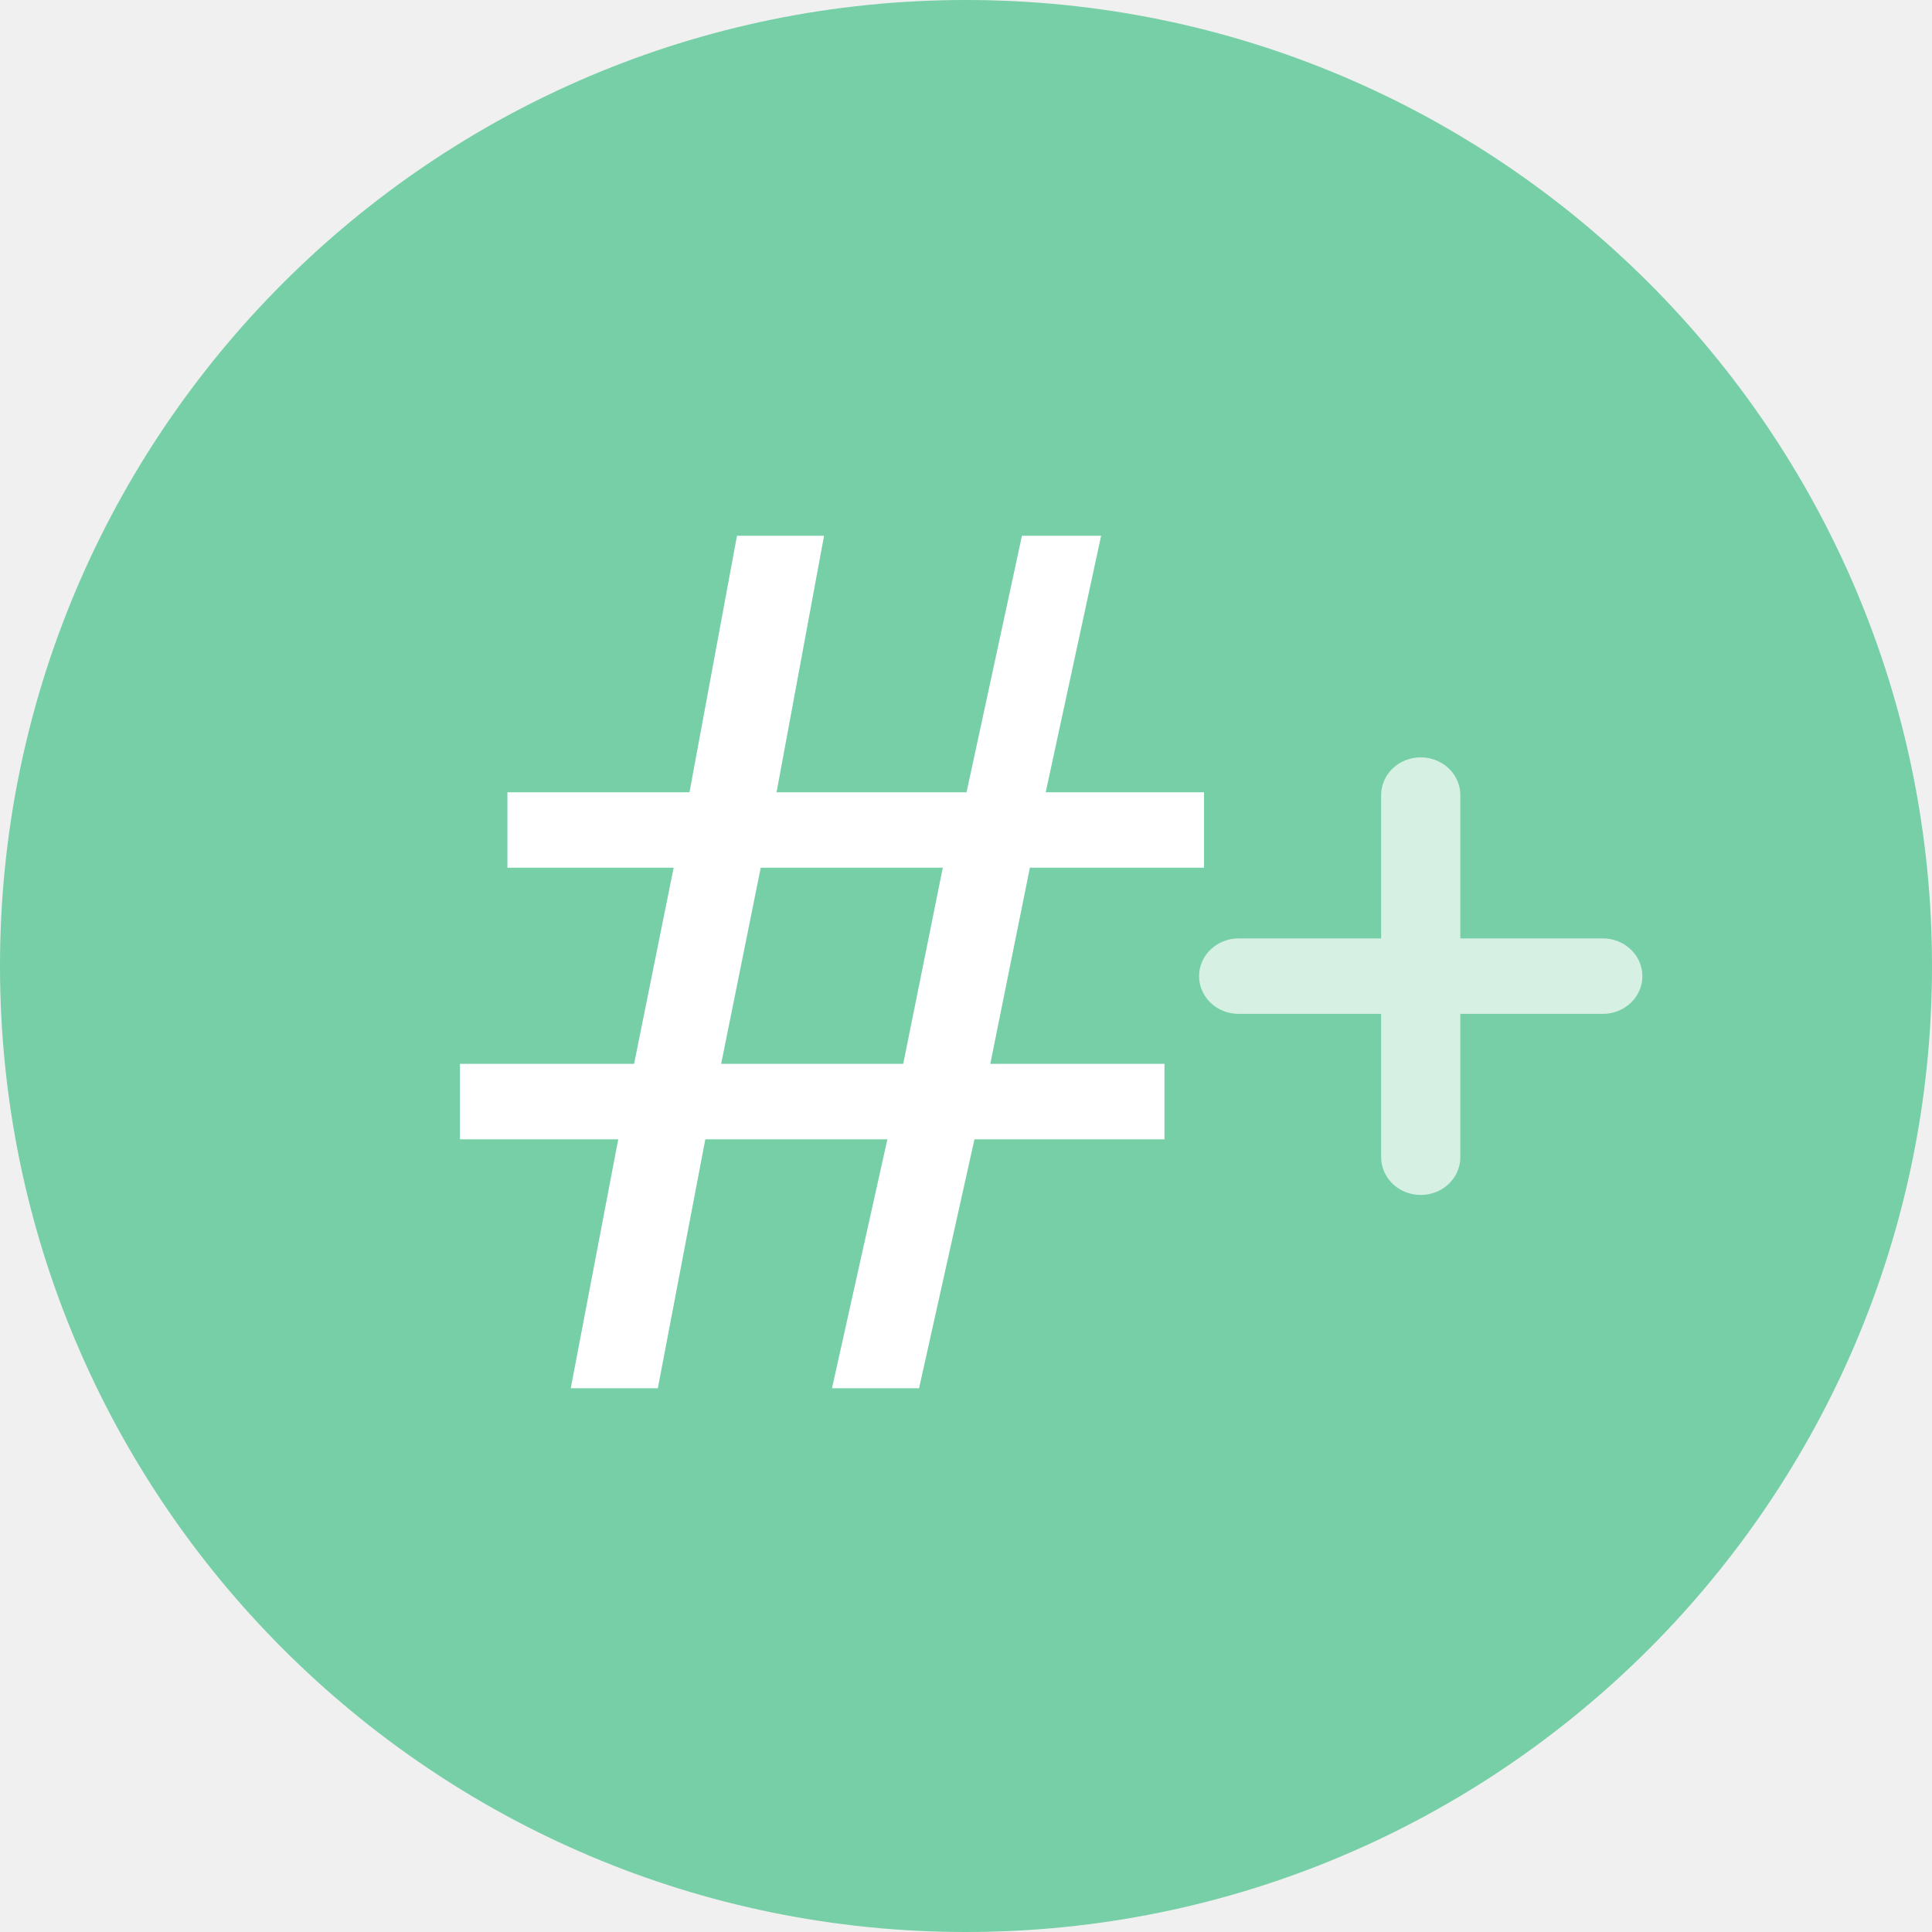
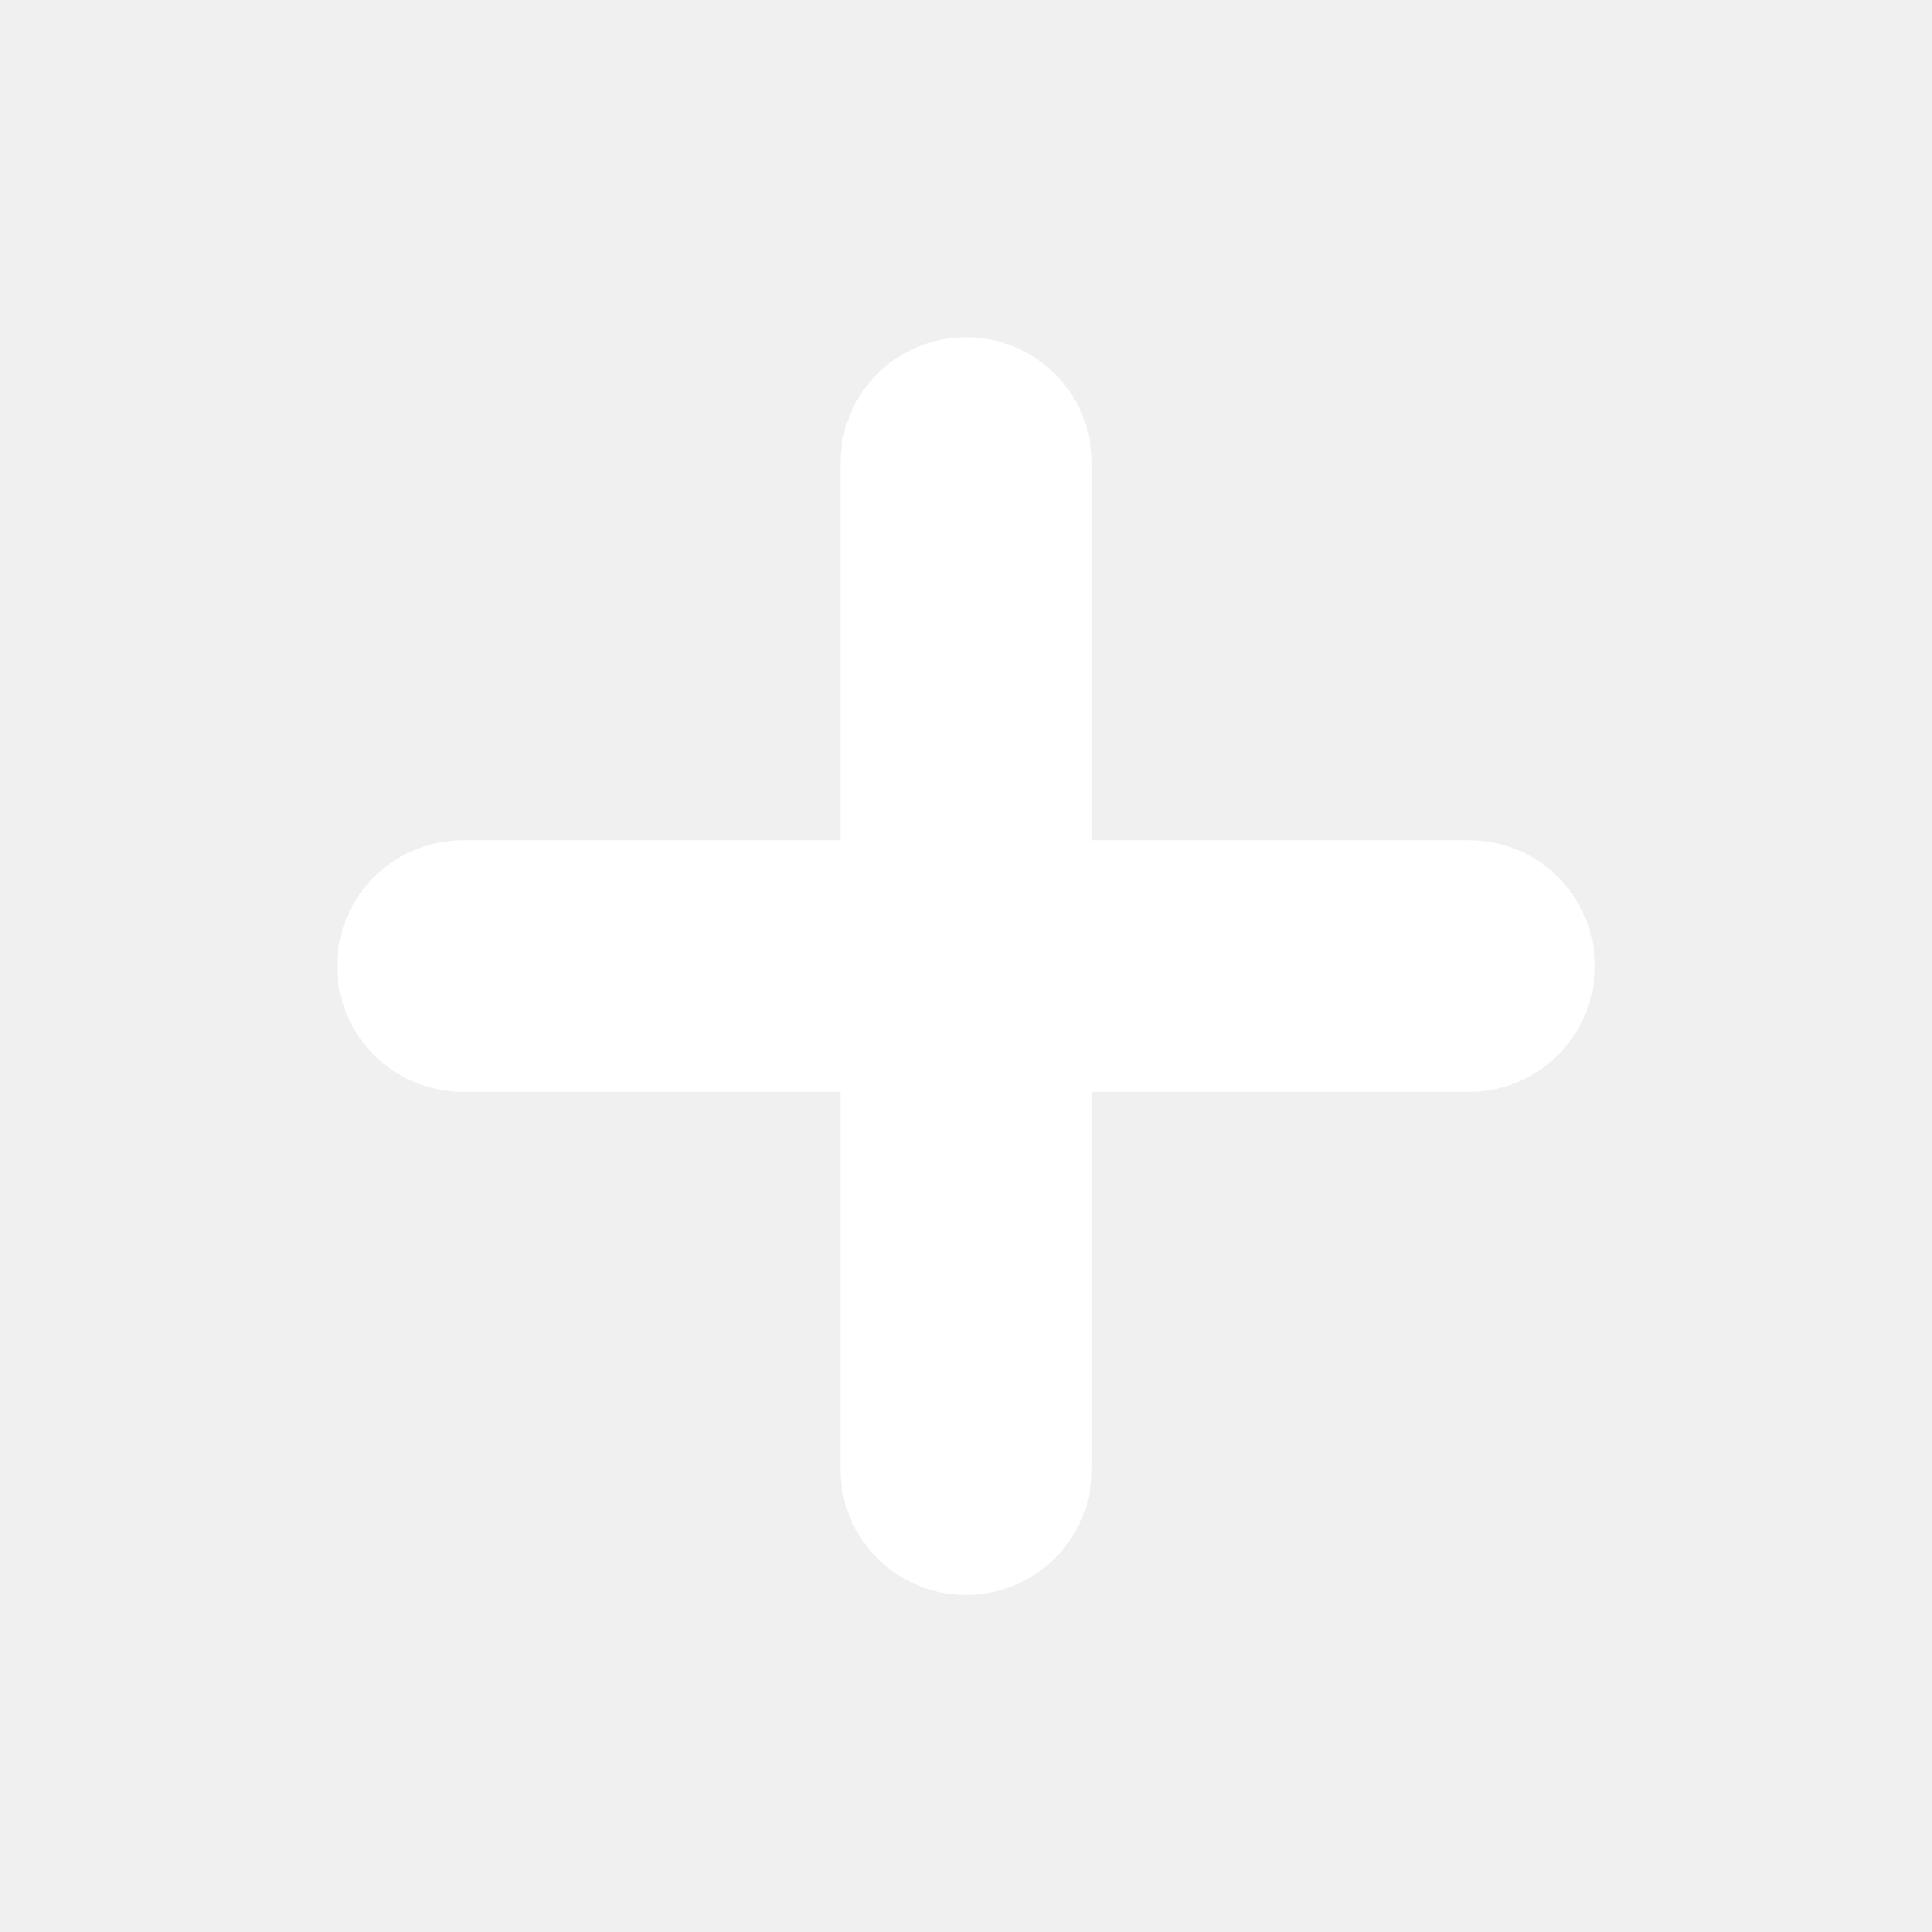
- <svg xmlns="http://www.w3.org/2000/svg" version="1.1" id="svg4196" x="0px" y="0px" viewBox="0 0 25 25" style="enable-background:new 0 0 25 25;" xml:space="preserve">
-   <style type="text/css">
- 	.st1{opacity:0.7;}
- 	.st2{fill:none;stroke-linecap:round;}
- </style>
-   <g id="icons_people" transform="translate(50, 725)">
-     <path id="Oval-1-Copy-7" fill="#76CFA6" d="M-37.5-700c6.9,0,12.5-5.6,12.5-12.5S-30.6-725-37.5-725S-50-719.4-50-712.5   S-44.4-700-37.5-700z" />
-     <g id="text3879" transform="matrix(1.024329,0,0,0.9762485,-24.99603,0.1584414)">
-       <g id="Group-3" transform="translate(14.4375,3.9375)" class="st1">
-         <path id="Line" class="st2" stroke="#ffffff" d="M-23.2-733.8h4.6" />
-         <path id="path3142" class="st2" stroke="#ffffff" d="M-20.9-736.2v4.8" />
-       </g>
-       <path id="path3002" fill="#ffffff" d="M-11.4-731.3l-0.5,2.6h2.2v1h-2.4l-0.7,3.3h-1.1l0.7-3.3    h-2.3l-0.6,3.3h-1.1l0.6-3.3h-2v-1h2.2l0.5-2.6H-18v-1h2.3l0.6-3.4h1.1l-0.6,3.4h2.4l0.7-3.4h1l-0.7,3.4h2v1H-11.4 M-15.3-728.7    h2.3l0.5-2.6h-2.3L-15.3-728.7" />
-     </g>
+ <svg xmlns="http://www.w3.org/2000/svg" width="11.521" height="11.521" viewBox="0 0 11.521 11.521" version="1.1" id="svg4" style="fill:none">
+   <defs id="defs8" />
+   <path d="m 5.761,2.761 v 6" id="path2" style="stroke:#ffffff;stroke-width:1.5;stroke-linecap:round" />
+   <g style="fill:none" id="g876" transform="translate(1.760682,4.760682)">
+     <path id="path865" d="M 7,1 H 1" style="stroke:#ffffff;stroke-width:1.5;stroke-linecap:round" />
  </g>
</svg>
